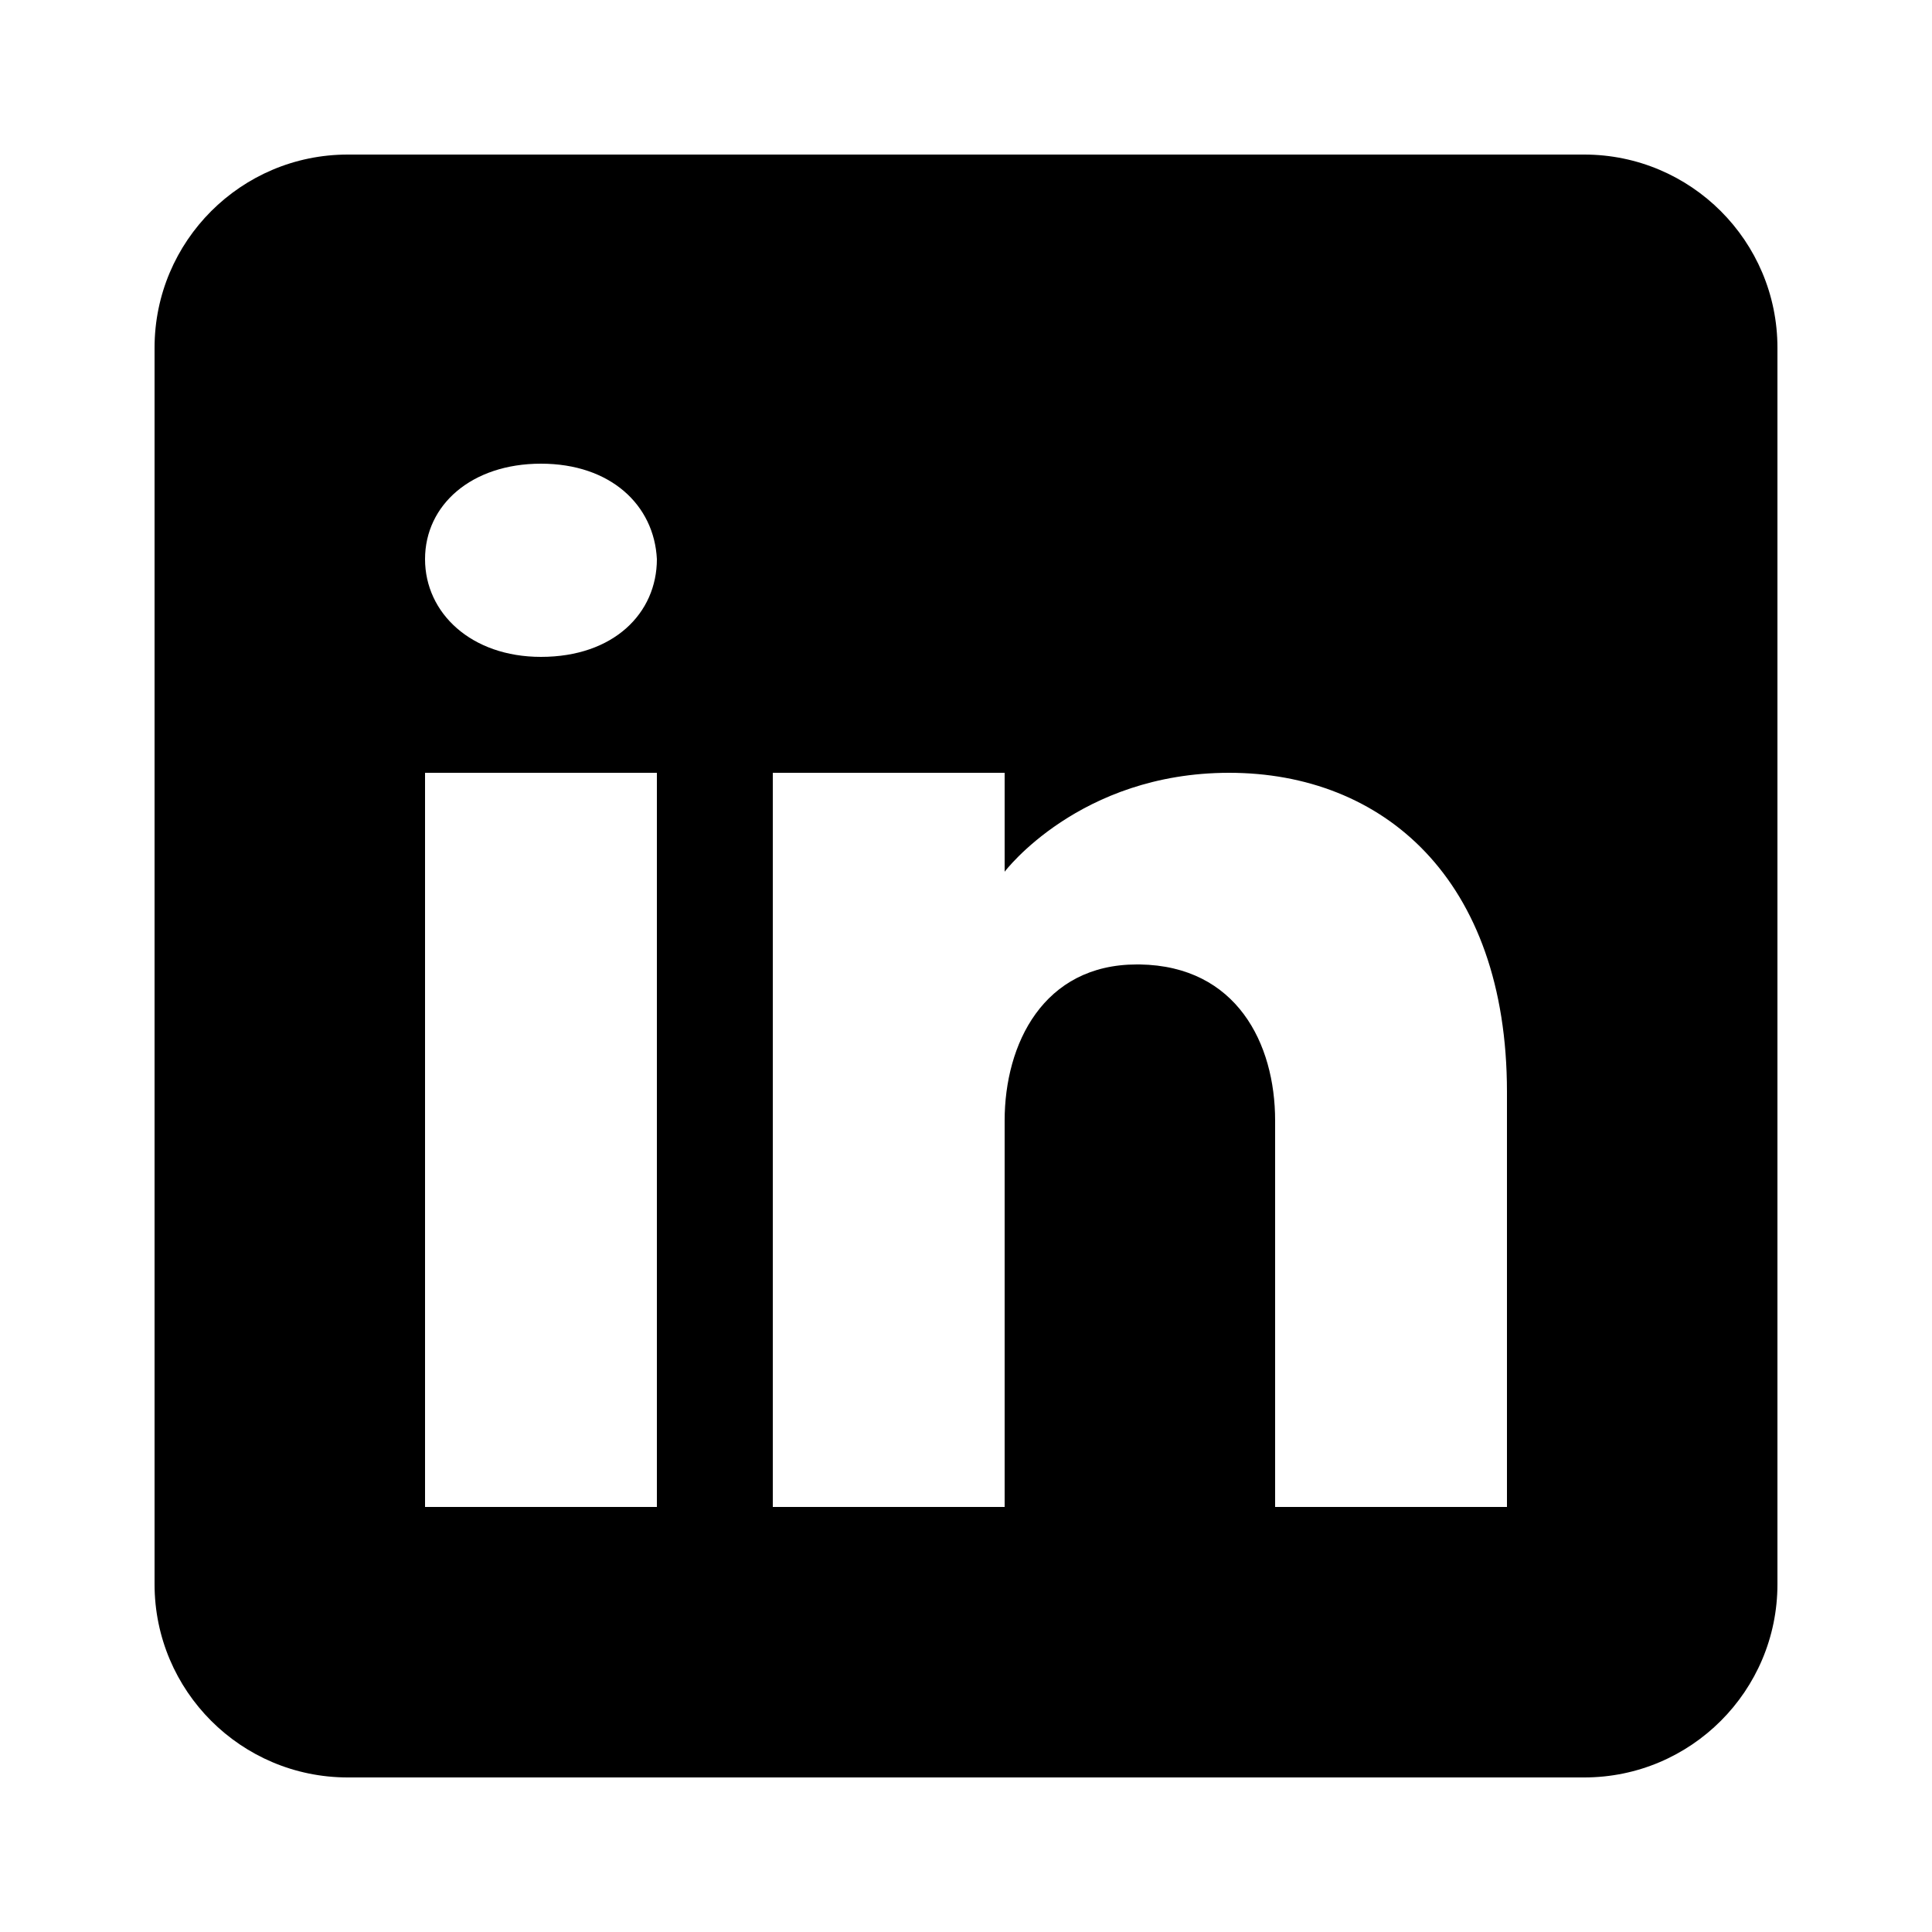
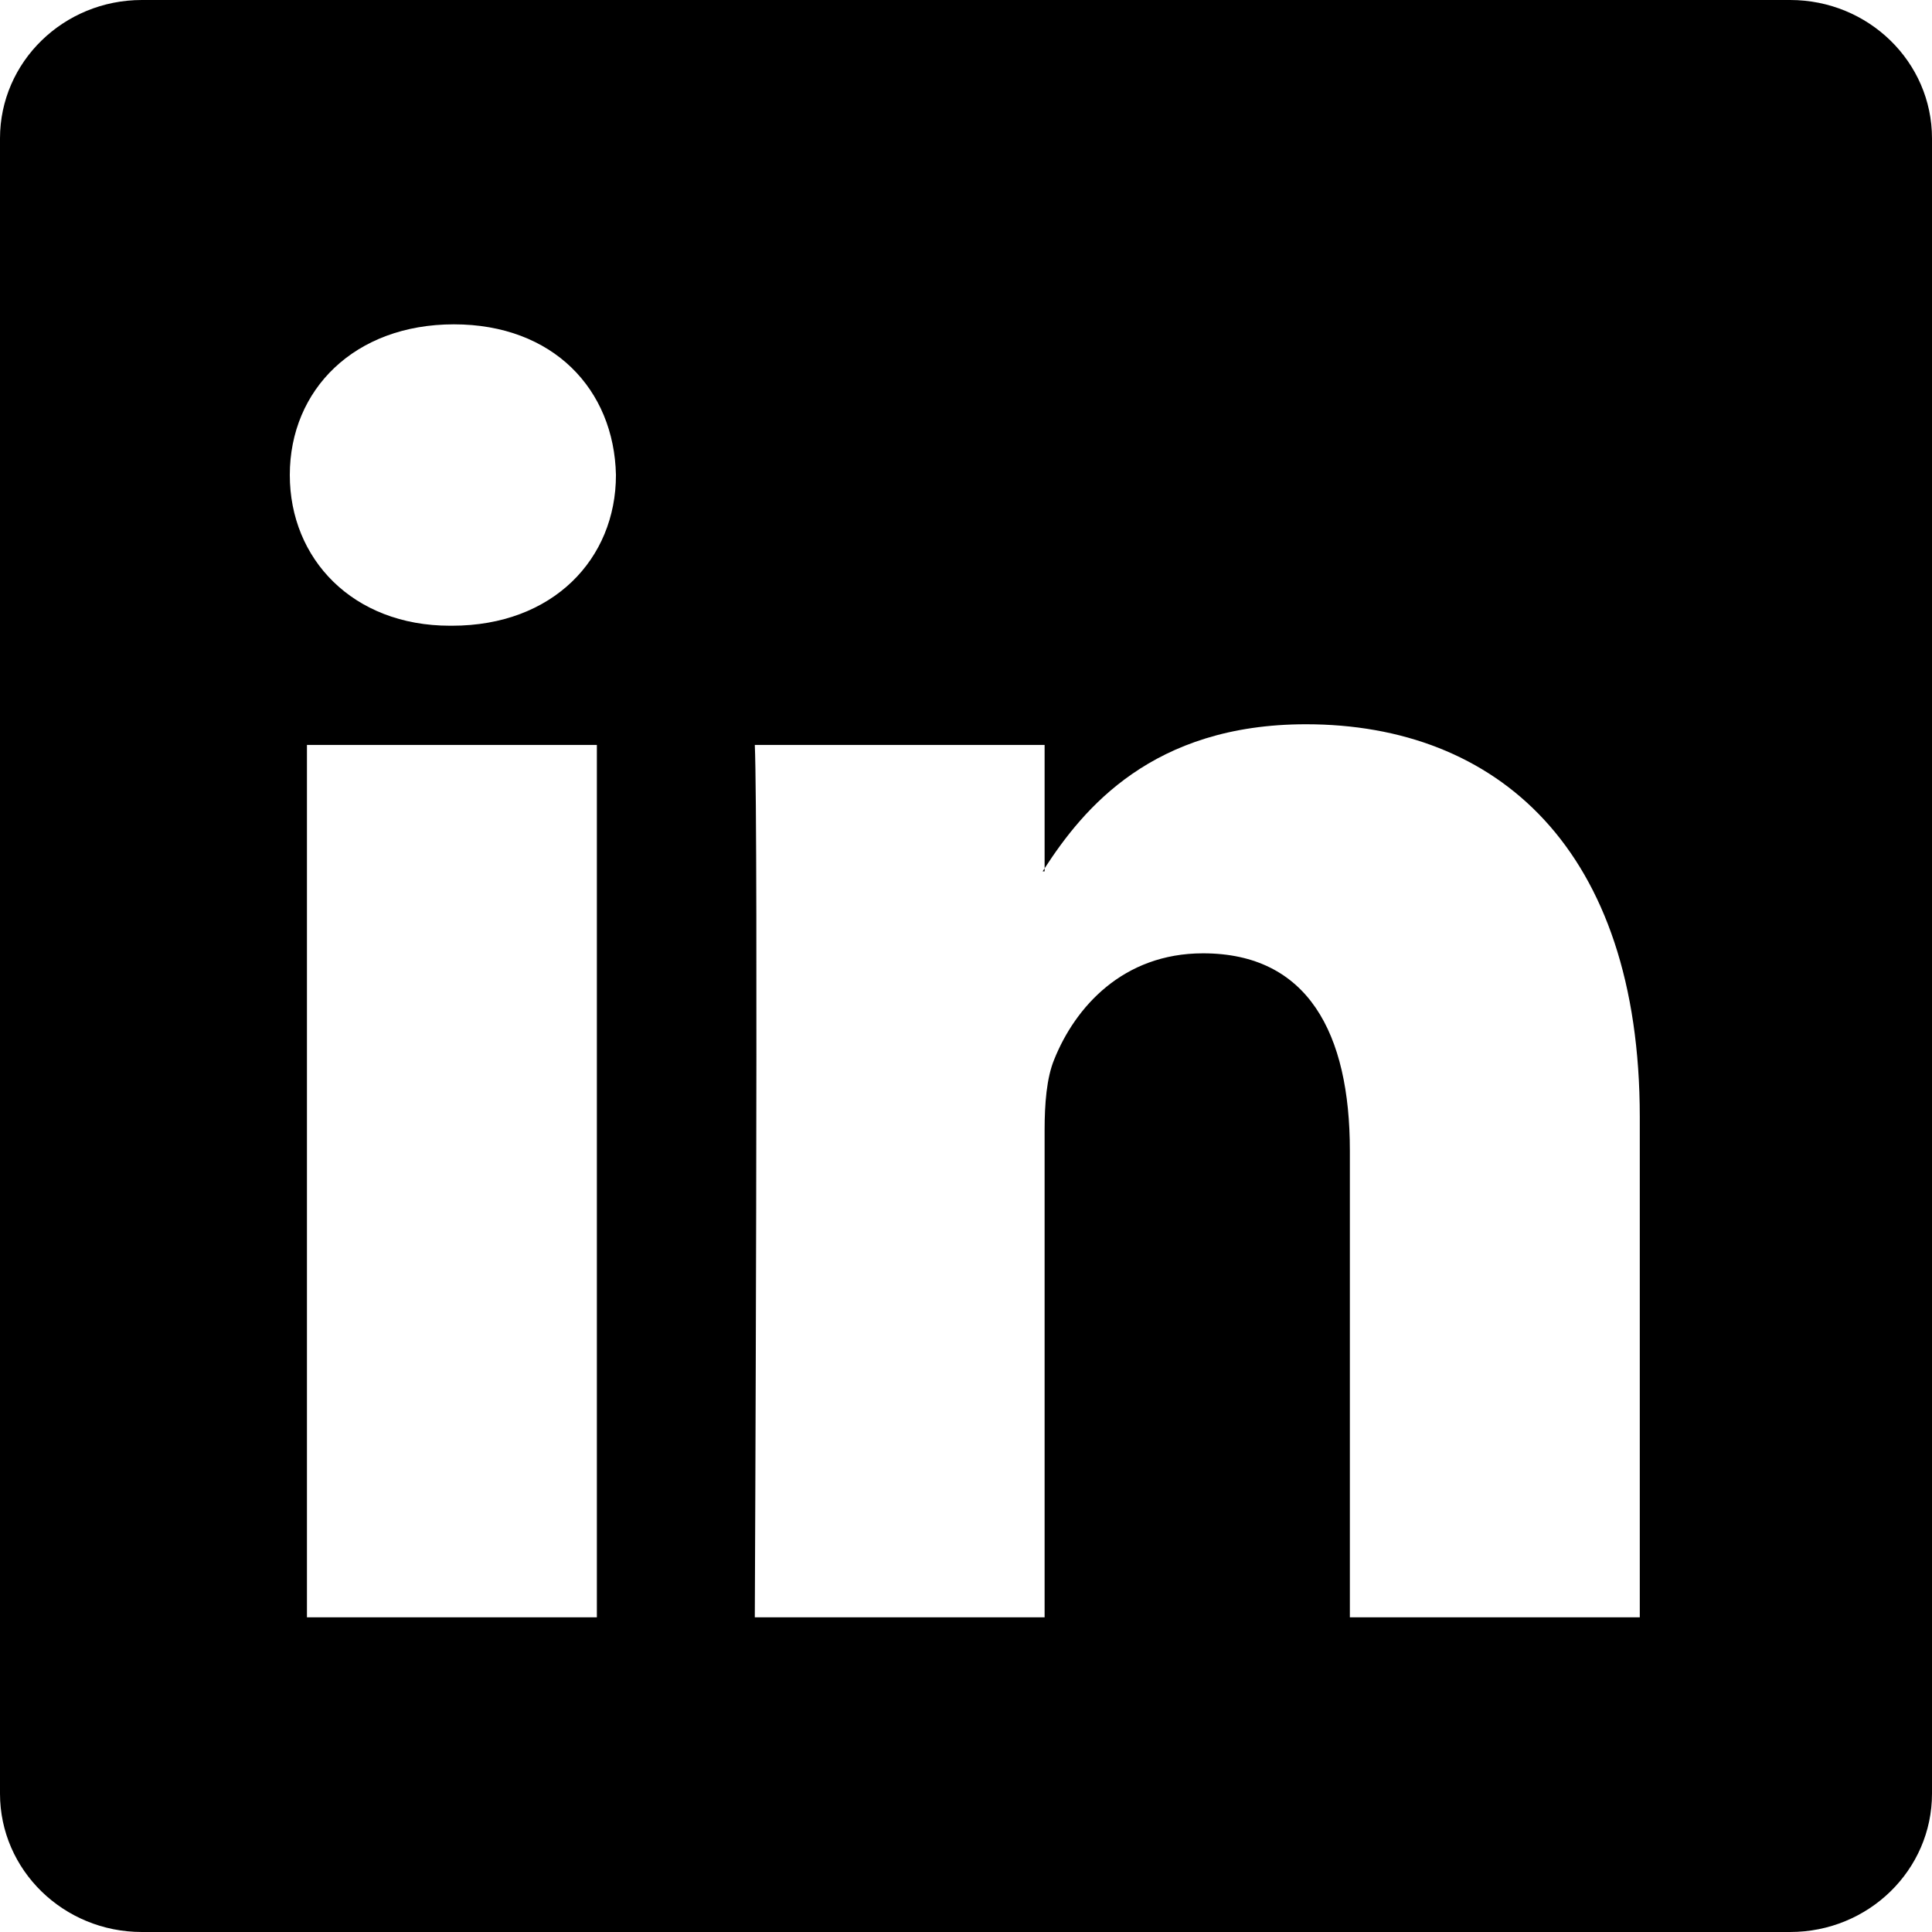
- <svg xmlns="http://www.w3.org/2000/svg" viewBox="0 0 50 50" width="50px" height="50px">
-   <path d="M41,4H9C6.24,4,4,6.24,4,9v32c0,2.76,2.24,5,5,5h32c2.76,0,5-2.24,5-5V9C46,6.24,43.76,4,41,4z M17,20v19h-6V20H17z M11,14.47c0-1.4,1.2-2.47,3-2.47s2.93,1.07,3,2.47c0,1.4-1.12,2.53-3,2.53C12.2,17,11,15.87,11,14.47z M39,39h-6c0,0,0-9.26,0-10 c0-2-1-4-3.5-4.04h-0.08C27,24.96,26,27.02,26,29c0,0.91,0,10,0,10h-6V20h6v2.56c0,0,1.93-2.56,5.81-2.56 c3.97,0,7.19,2.73,7.19,8.26V39z" />
+ <svg xmlns="http://www.w3.org/2000/svg" width="16" height="16" fill="currentColor" class="bi bi-linkedin" viewBox="0 0 16 16">
+   <path d="M0 1.146C0 .513.526 0 1.175 0h13.65C15.474 0 16 .513 16 1.146v13.708c0 .633-.526 1.146-1.175 1.146H1.175C.526 16 0 15.487 0 14.854V1.146zm4.943 12.248V6.169H2.542v7.225h2.401zm-1.2-8.212c.837 0 1.358-.554 1.358-1.248-.015-.709-.52-1.248-1.342-1.248-.822 0-1.359.54-1.359 1.248 0 .694.521 1.248 1.327 1.248h.016zm4.908 8.212V9.359c0-.216.016-.432.08-.586.173-.431.568-.878 1.232-.878.869 0 1.216.662 1.216 1.634v3.865h2.401V9.25c0-2.22-1.184-3.252-2.764-3.252-1.274 0-1.845.7-2.165 1.193v.025h-.016a5.54 5.54 0 0 1 .016-.025V6.169h-2.4c.03.678 0 7.225 0 7.225h2.4z" />
</svg>
